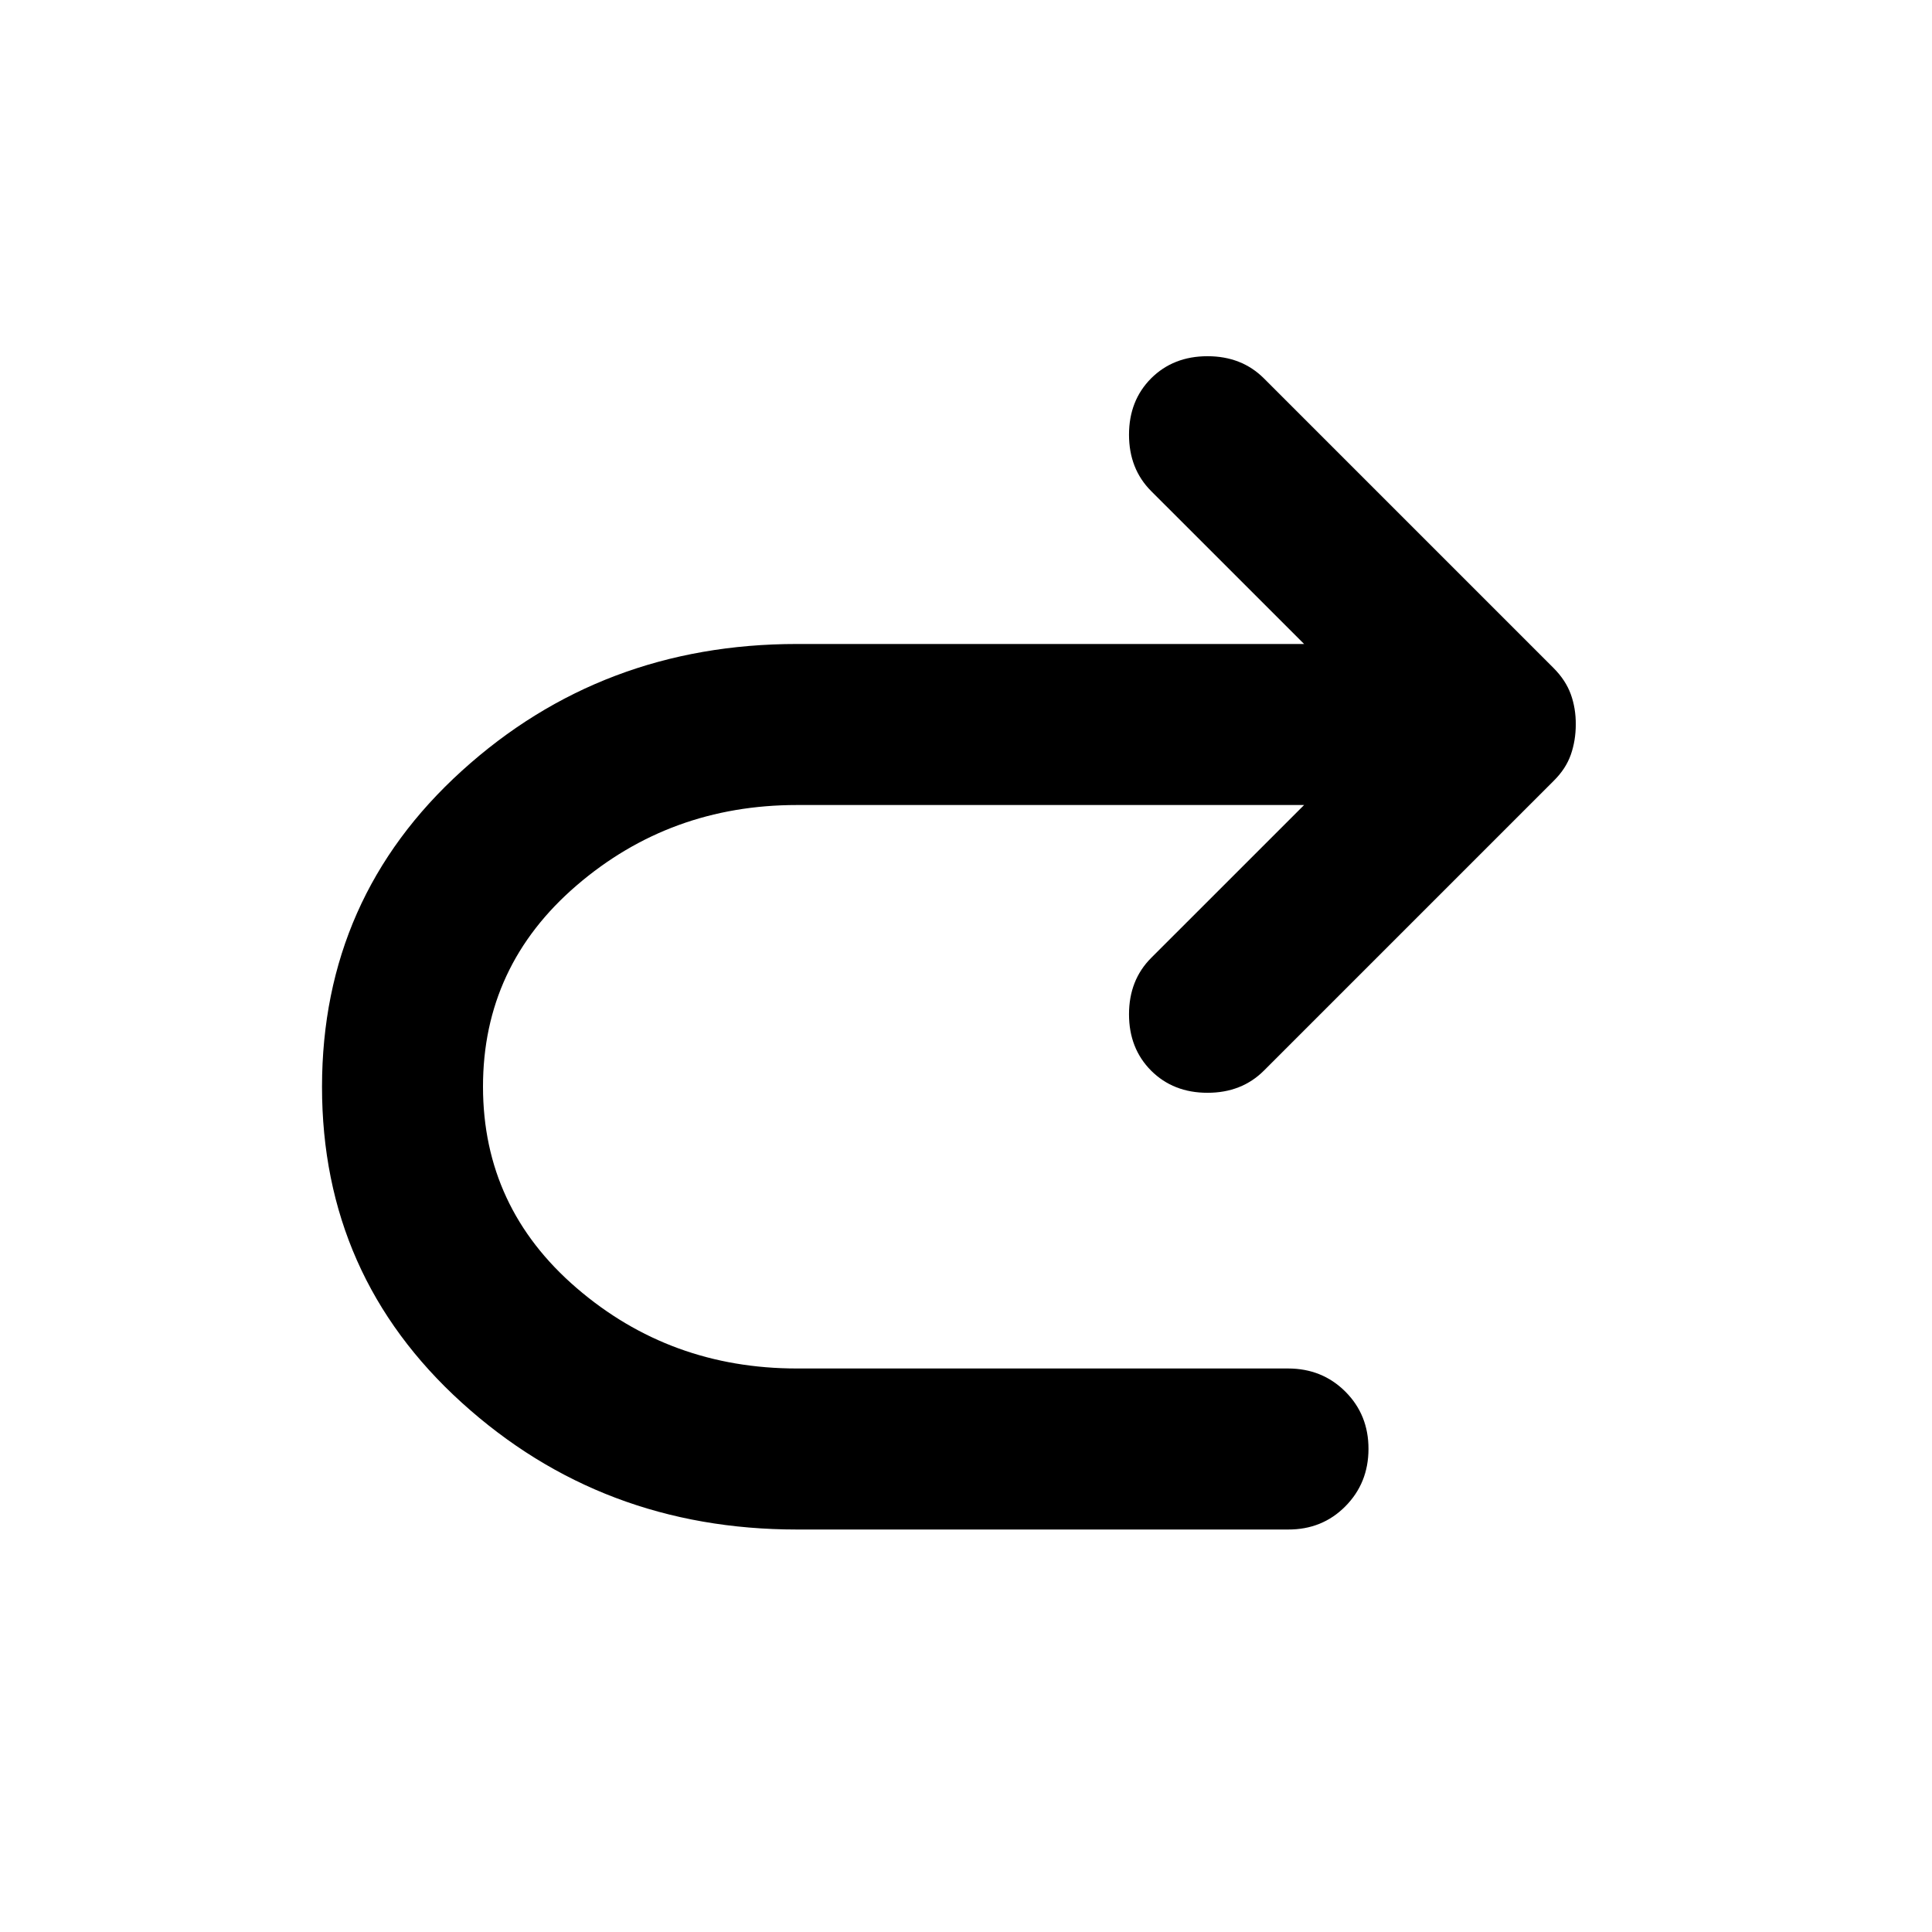
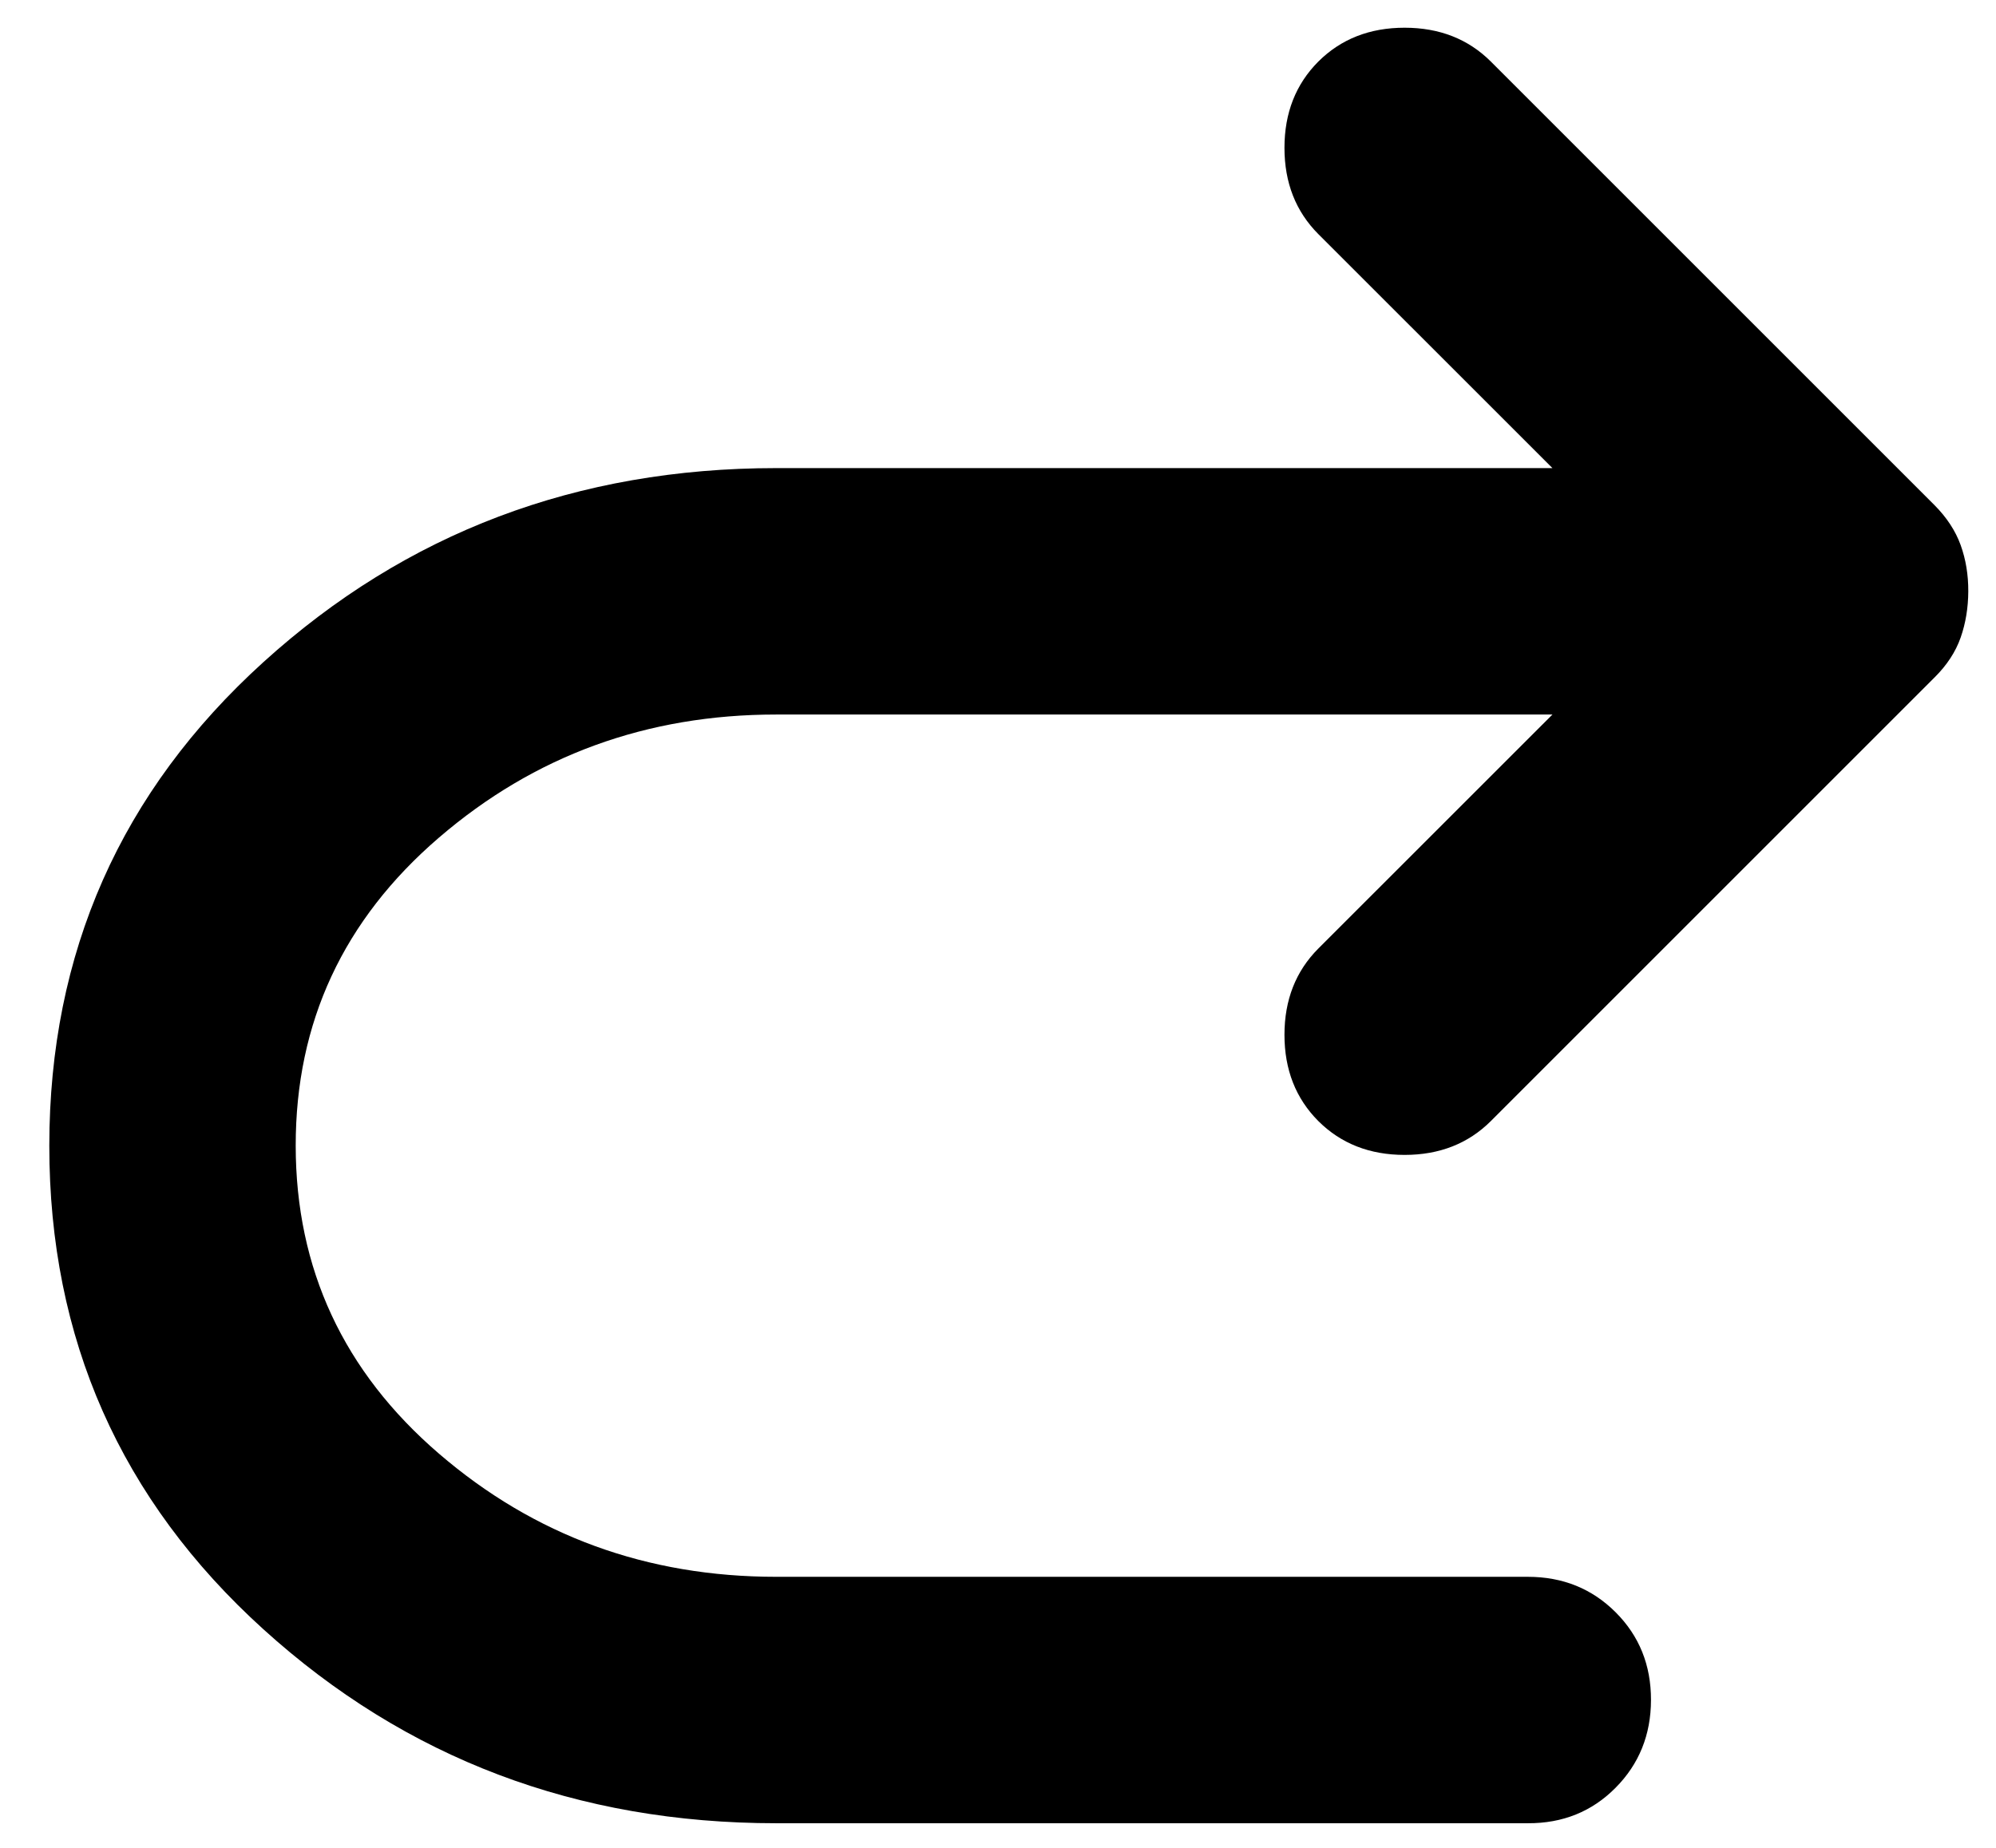
- <svg xmlns="http://www.w3.org/2000/svg" width="40" height="40" viewBox="0 0 40 40" fill="none">
-   <path d="M27 16.667H16.5C14.75 16.667 13.229 17.222 11.937 18.333C10.645 19.444 9.999 20.833 10 22.5C10.001 24.167 10.647 25.556 11.938 26.667C13.229 27.778 14.75 28.333 16.5 28.333H26.667C27.139 28.333 27.535 28.493 27.855 28.813C28.175 29.133 28.334 29.529 28.333 30C28.332 30.471 28.172 30.867 27.853 31.188C27.535 31.509 27.139 31.669 26.667 31.667H16.5C13.806 31.667 11.493 30.792 9.562 29.042C7.631 27.292 6.666 25.111 6.667 22.5C6.668 19.889 7.633 17.708 9.563 15.958C11.493 14.208 13.806 13.333 16.5 13.333H27L23.833 10.167C23.528 9.861 23.375 9.472 23.375 9C23.375 8.528 23.528 8.139 23.833 7.833C24.139 7.528 24.528 7.375 25 7.375C25.472 7.375 25.861 7.528 26.167 7.833L32.167 13.833C32.333 14 32.452 14.181 32.522 14.375C32.592 14.569 32.626 14.778 32.625 15C32.624 15.222 32.59 15.431 32.522 15.625C32.454 15.819 32.336 16 32.167 16.167L26.167 22.167C25.861 22.472 25.472 22.625 25 22.625C24.528 22.625 24.139 22.472 23.833 22.167C23.528 21.861 23.375 21.472 23.375 21C23.375 20.528 23.528 20.139 23.833 19.833L27 16.667Z" fill="black" />
+ <svg xmlns="http://www.w3.org/2000/svg" width="27" height="25" viewBox="0 0 27 25" fill="none">
+   <path d="M21 9.667H10.5C8.75 9.667 7.229 10.222 5.937 11.333C4.645 12.444 3.999 13.833 4 15.5C4.001 17.167 4.647 18.556 5.938 19.667C7.23 20.778 8.75 21.333 10.5 21.333H20.667C21.139 21.333 21.535 21.493 21.855 21.813C22.175 22.133 22.334 22.529 22.333 23C22.332 23.471 22.172 23.867 21.853 24.188C21.535 24.509 21.139 24.669 20.667 24.667H10.5C7.806 24.667 5.493 23.792 3.562 22.042C1.631 20.292 0.666 18.111 0.667 15.5C0.668 12.889 1.633 10.708 3.563 8.958C5.493 7.208 7.806 6.333 10.5 6.333H21L17.833 3.167C17.528 2.861 17.375 2.472 17.375 2C17.375 1.528 17.528 1.139 17.833 0.833C18.139 0.528 18.528 0.375 19 0.375C19.472 0.375 19.861 0.528 20.167 0.833L26.167 6.833C26.333 7 26.452 7.181 26.522 7.375C26.592 7.569 26.626 7.778 26.625 8C26.624 8.222 26.59 8.431 26.522 8.625C26.454 8.819 26.336 9 26.167 9.167L20.167 15.167C19.861 15.472 19.472 15.625 19 15.625C18.528 15.625 18.139 15.472 17.833 15.167C17.528 14.861 17.375 14.472 17.375 14C17.375 13.528 17.528 13.139 17.833 12.833L21 9.667Z" fill="black" />
</svg>
